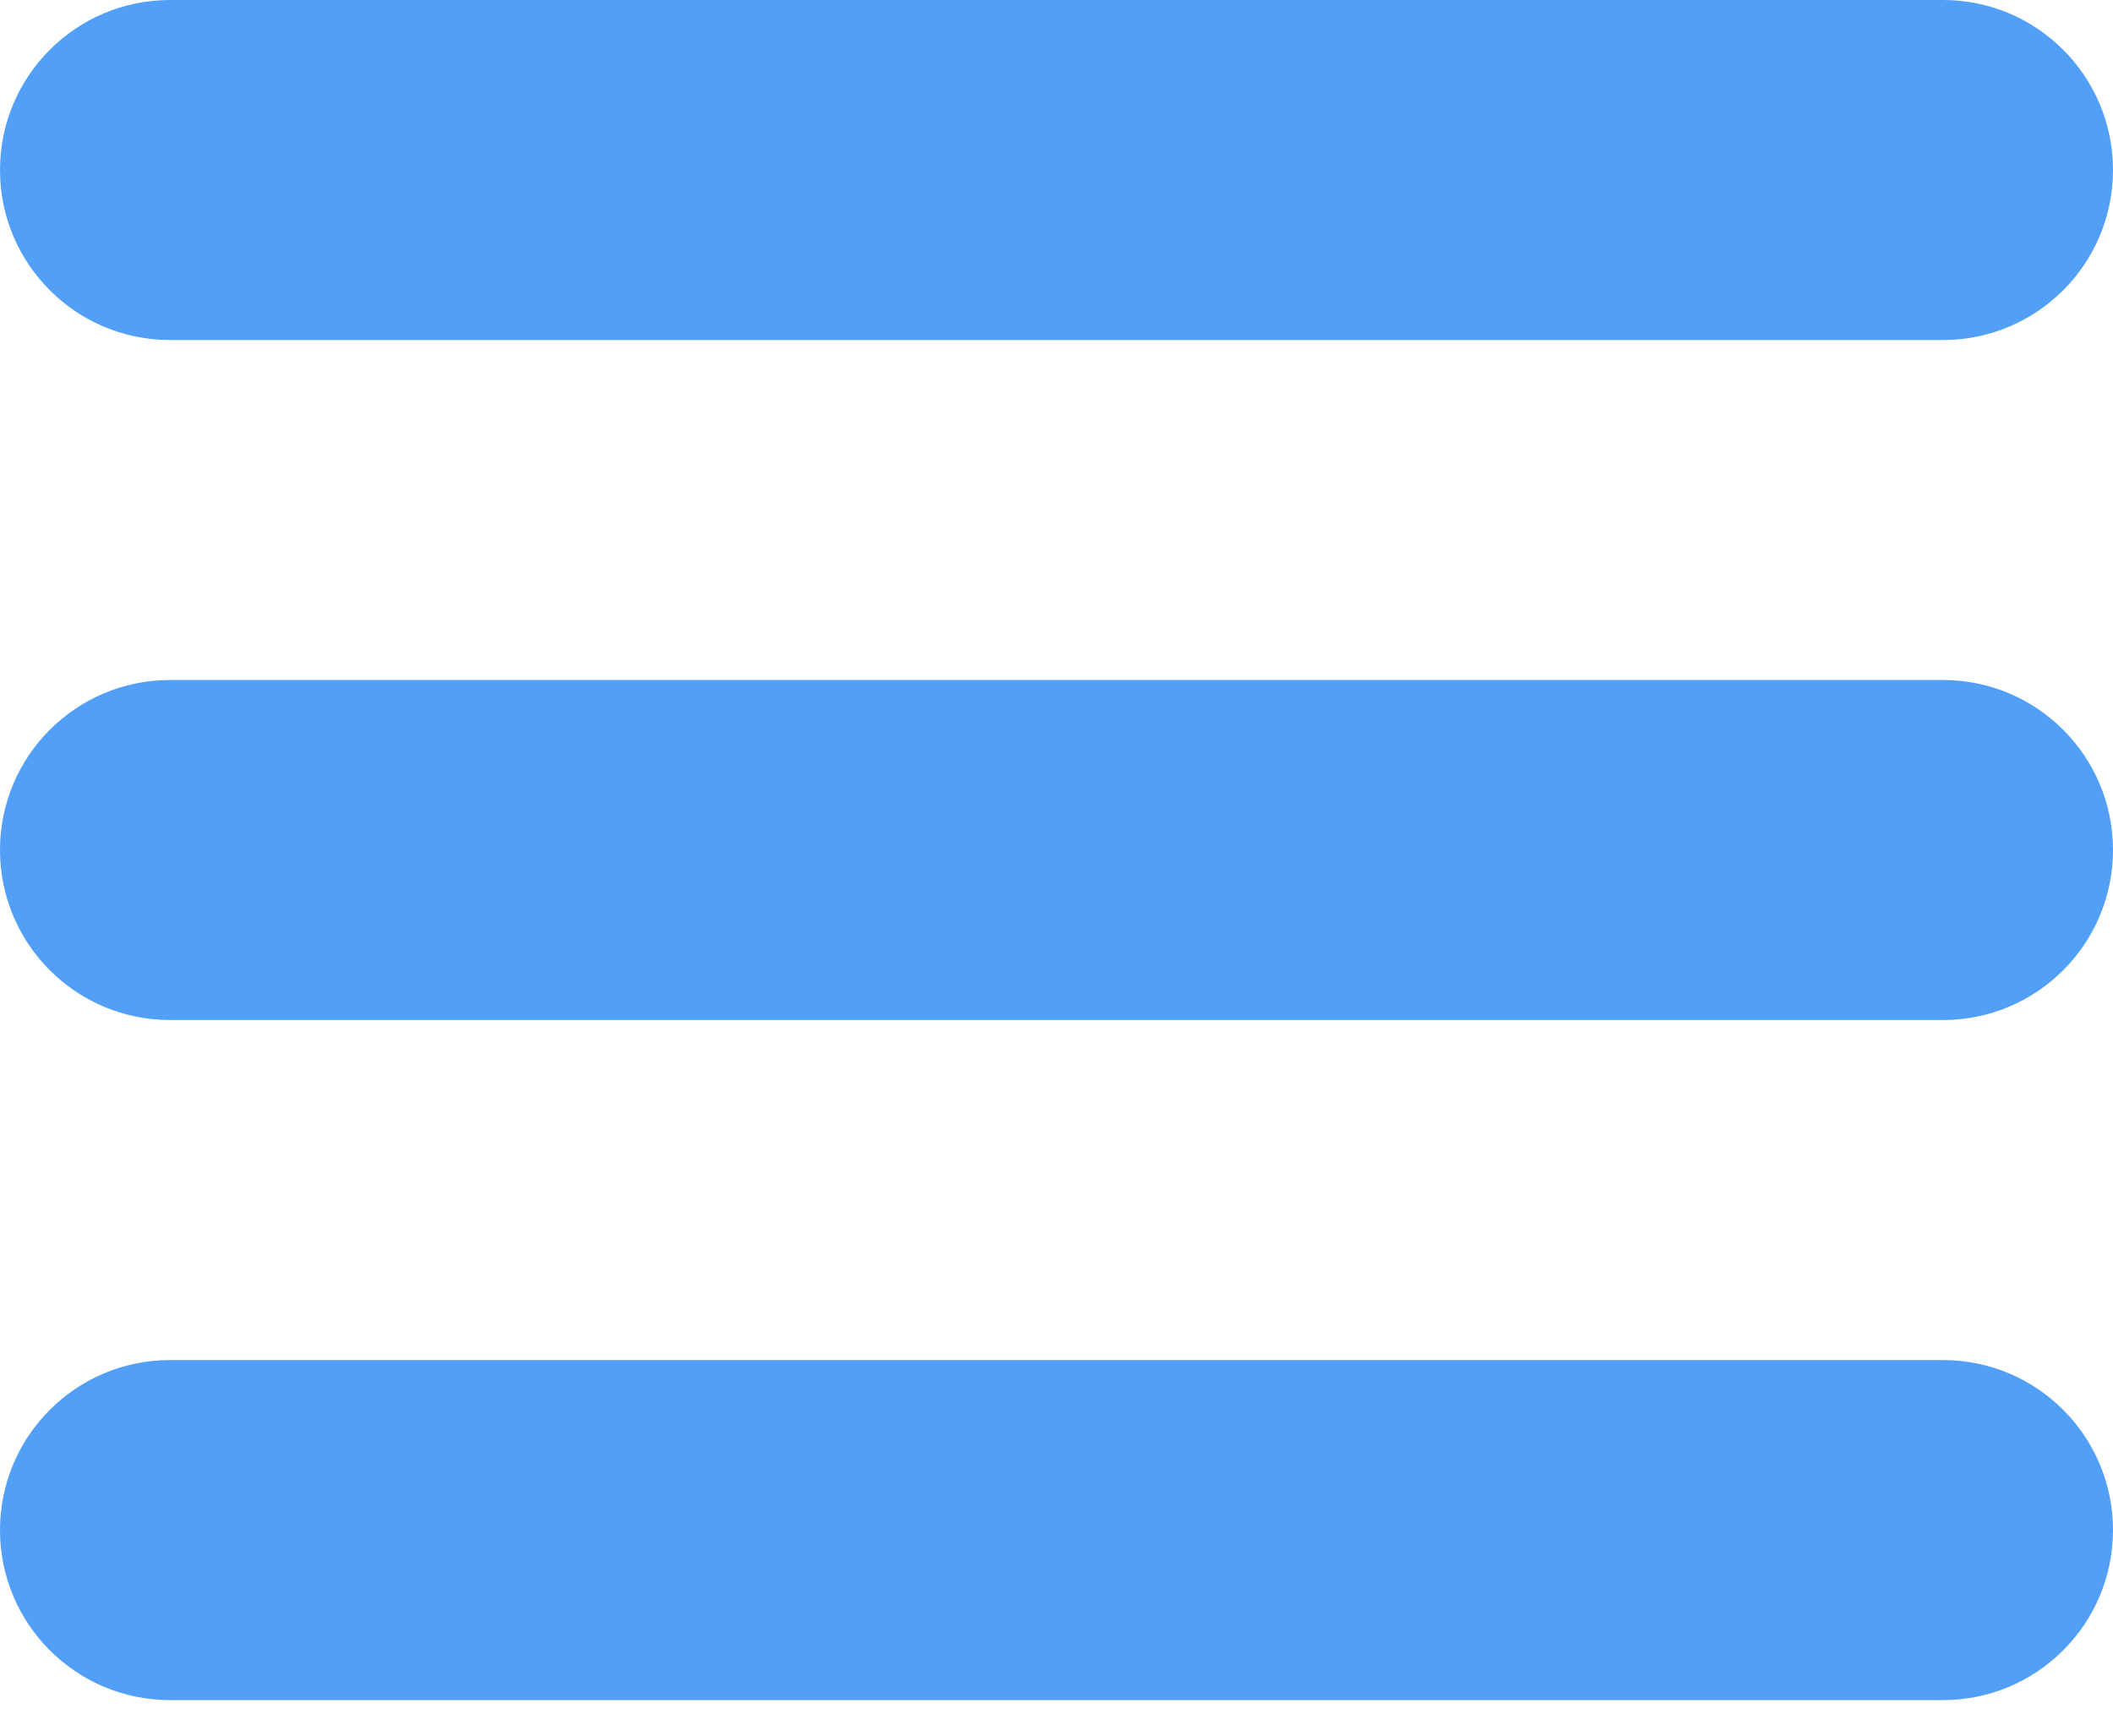
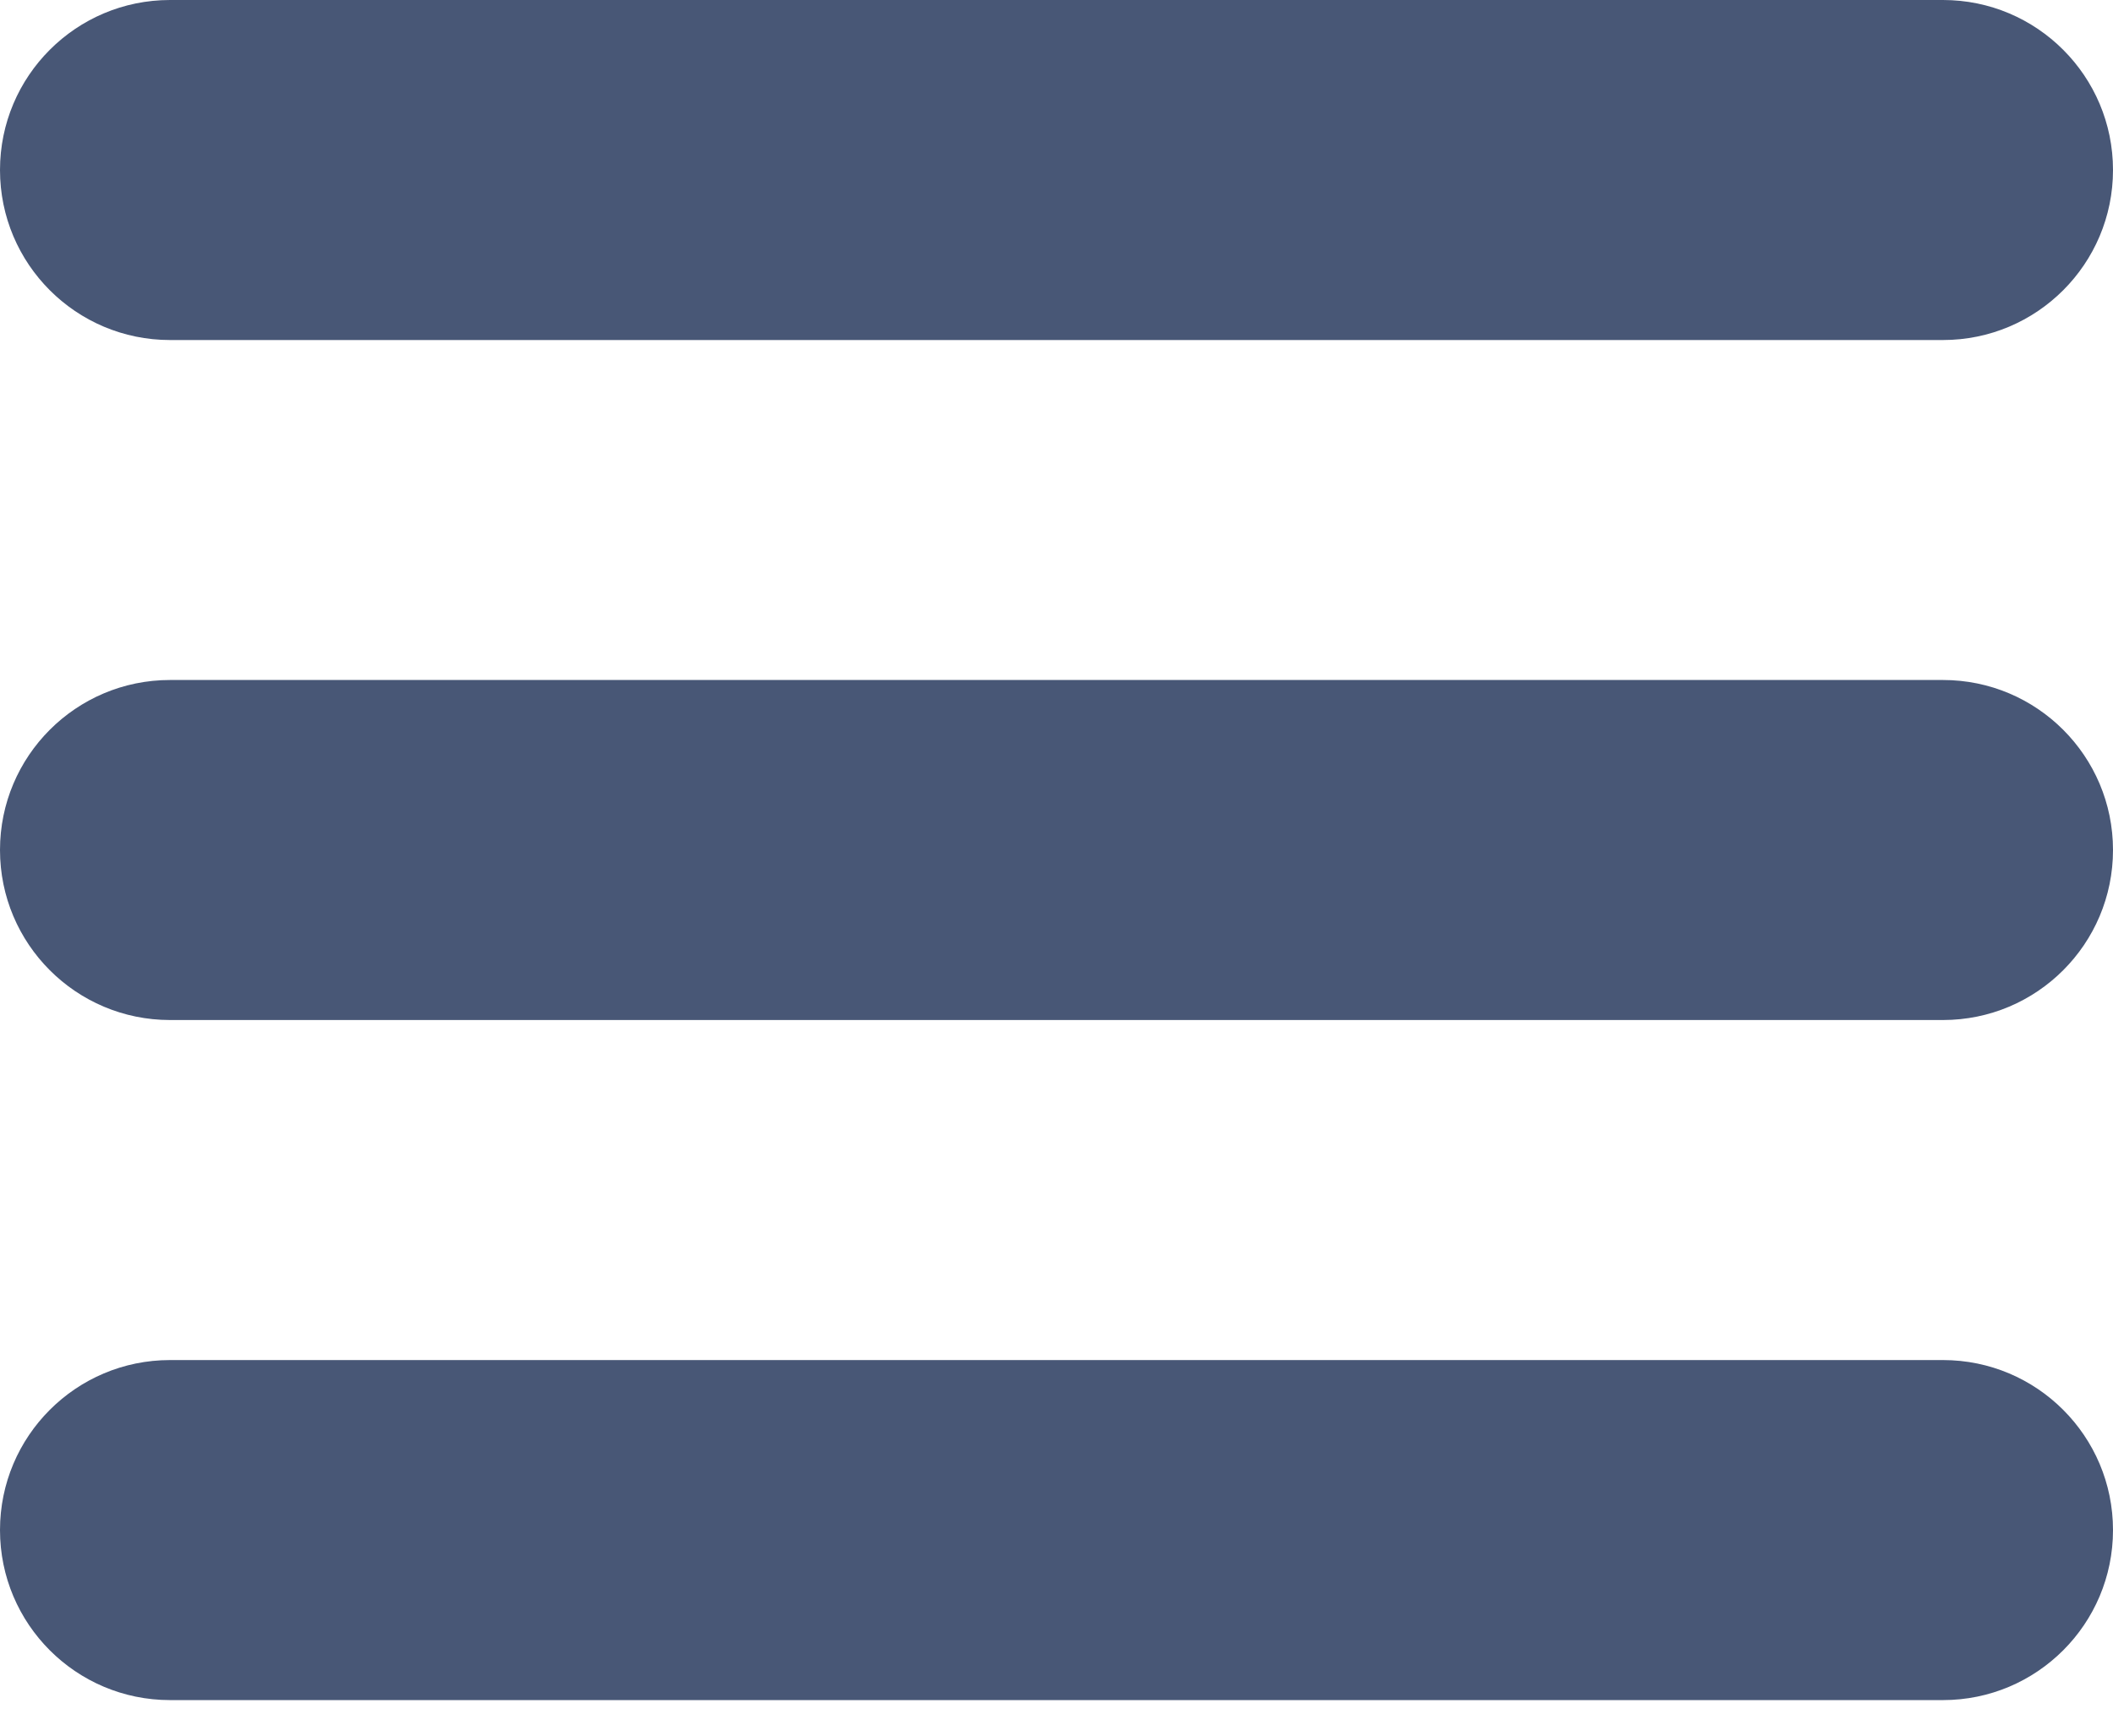
<svg xmlns="http://www.w3.org/2000/svg" width="28" height="23" viewBox="0 0 28 23" fill="none">
-   <rect width="28" height="4.506" rx="2.253" fill="#529FF8" />
-   <rect y="9.011" width="28" height="4.506" rx="2.253" fill="#529FF8" />
-   <rect y="18.023" width="28" height="4.506" rx="2.253" fill="#529FF8" />
+   <rect width="28" height="4.506" rx="2.253" fill="#485776" />
+   <rect y="9.011" width="28" height="4.506" rx="2.253" fill="#485776" />
+   <rect y="18.023" width="28" height="4.506" rx="2.253" fill="#485776" />
</svg>
